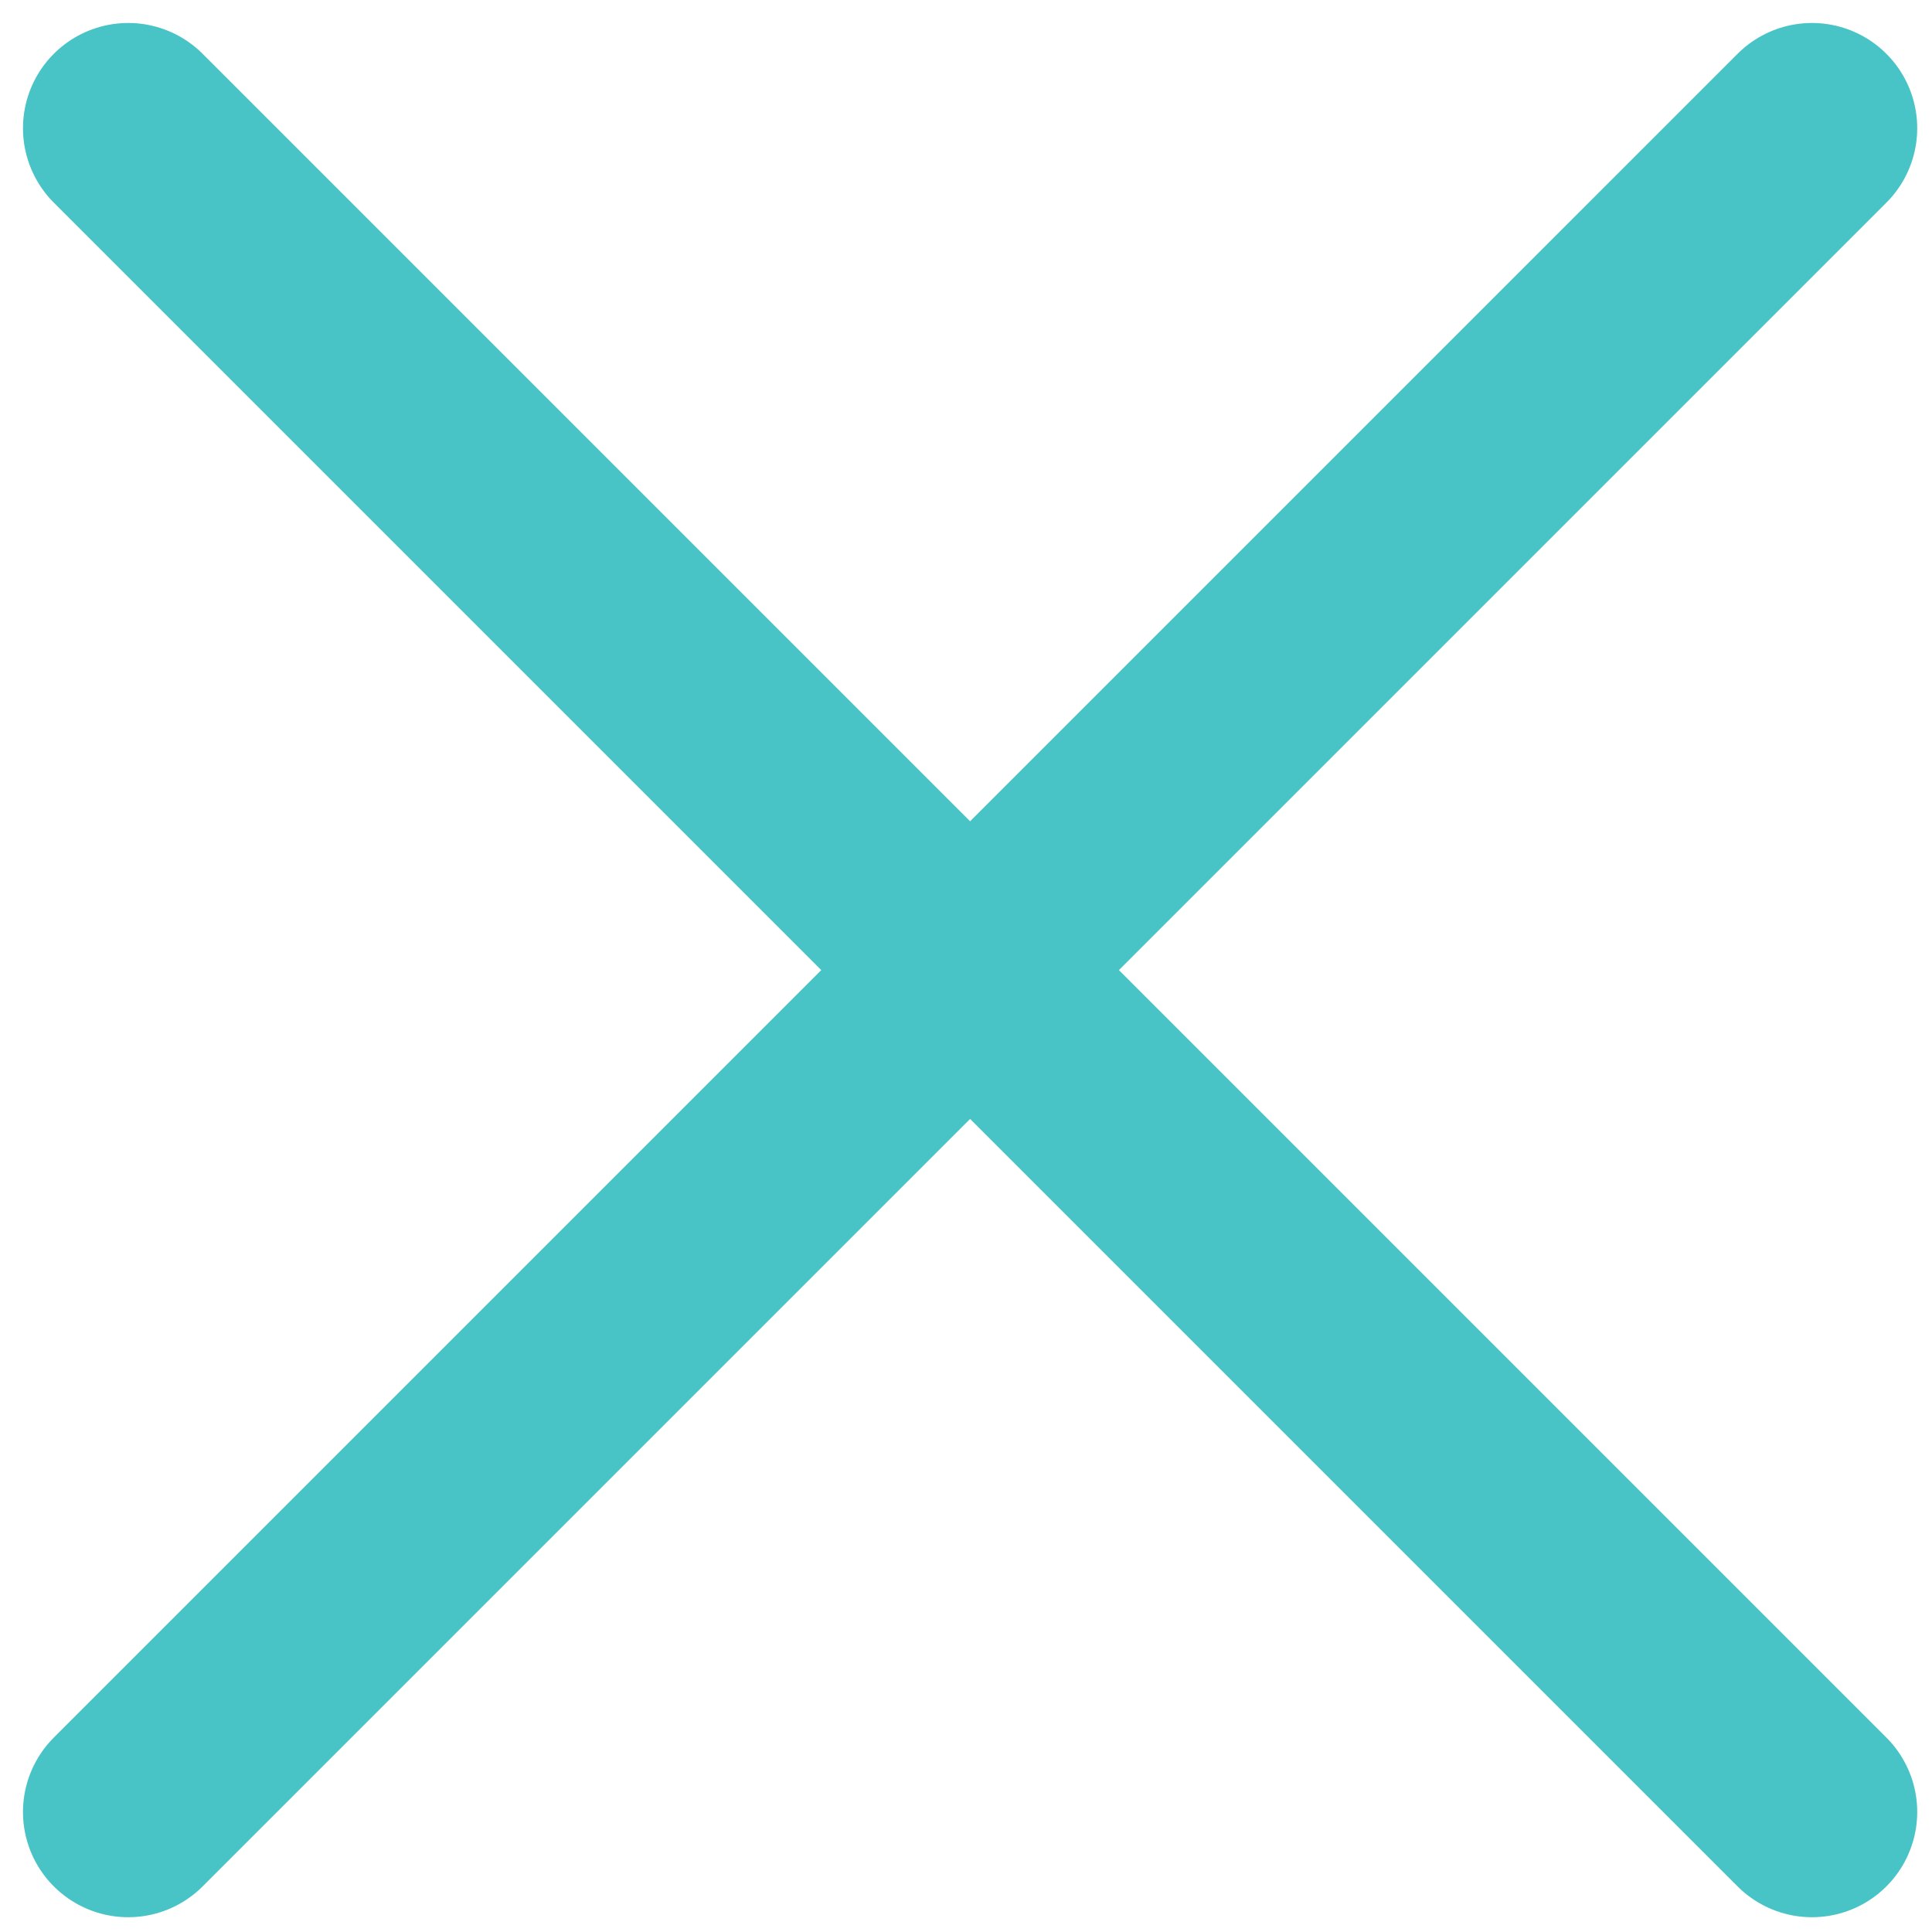
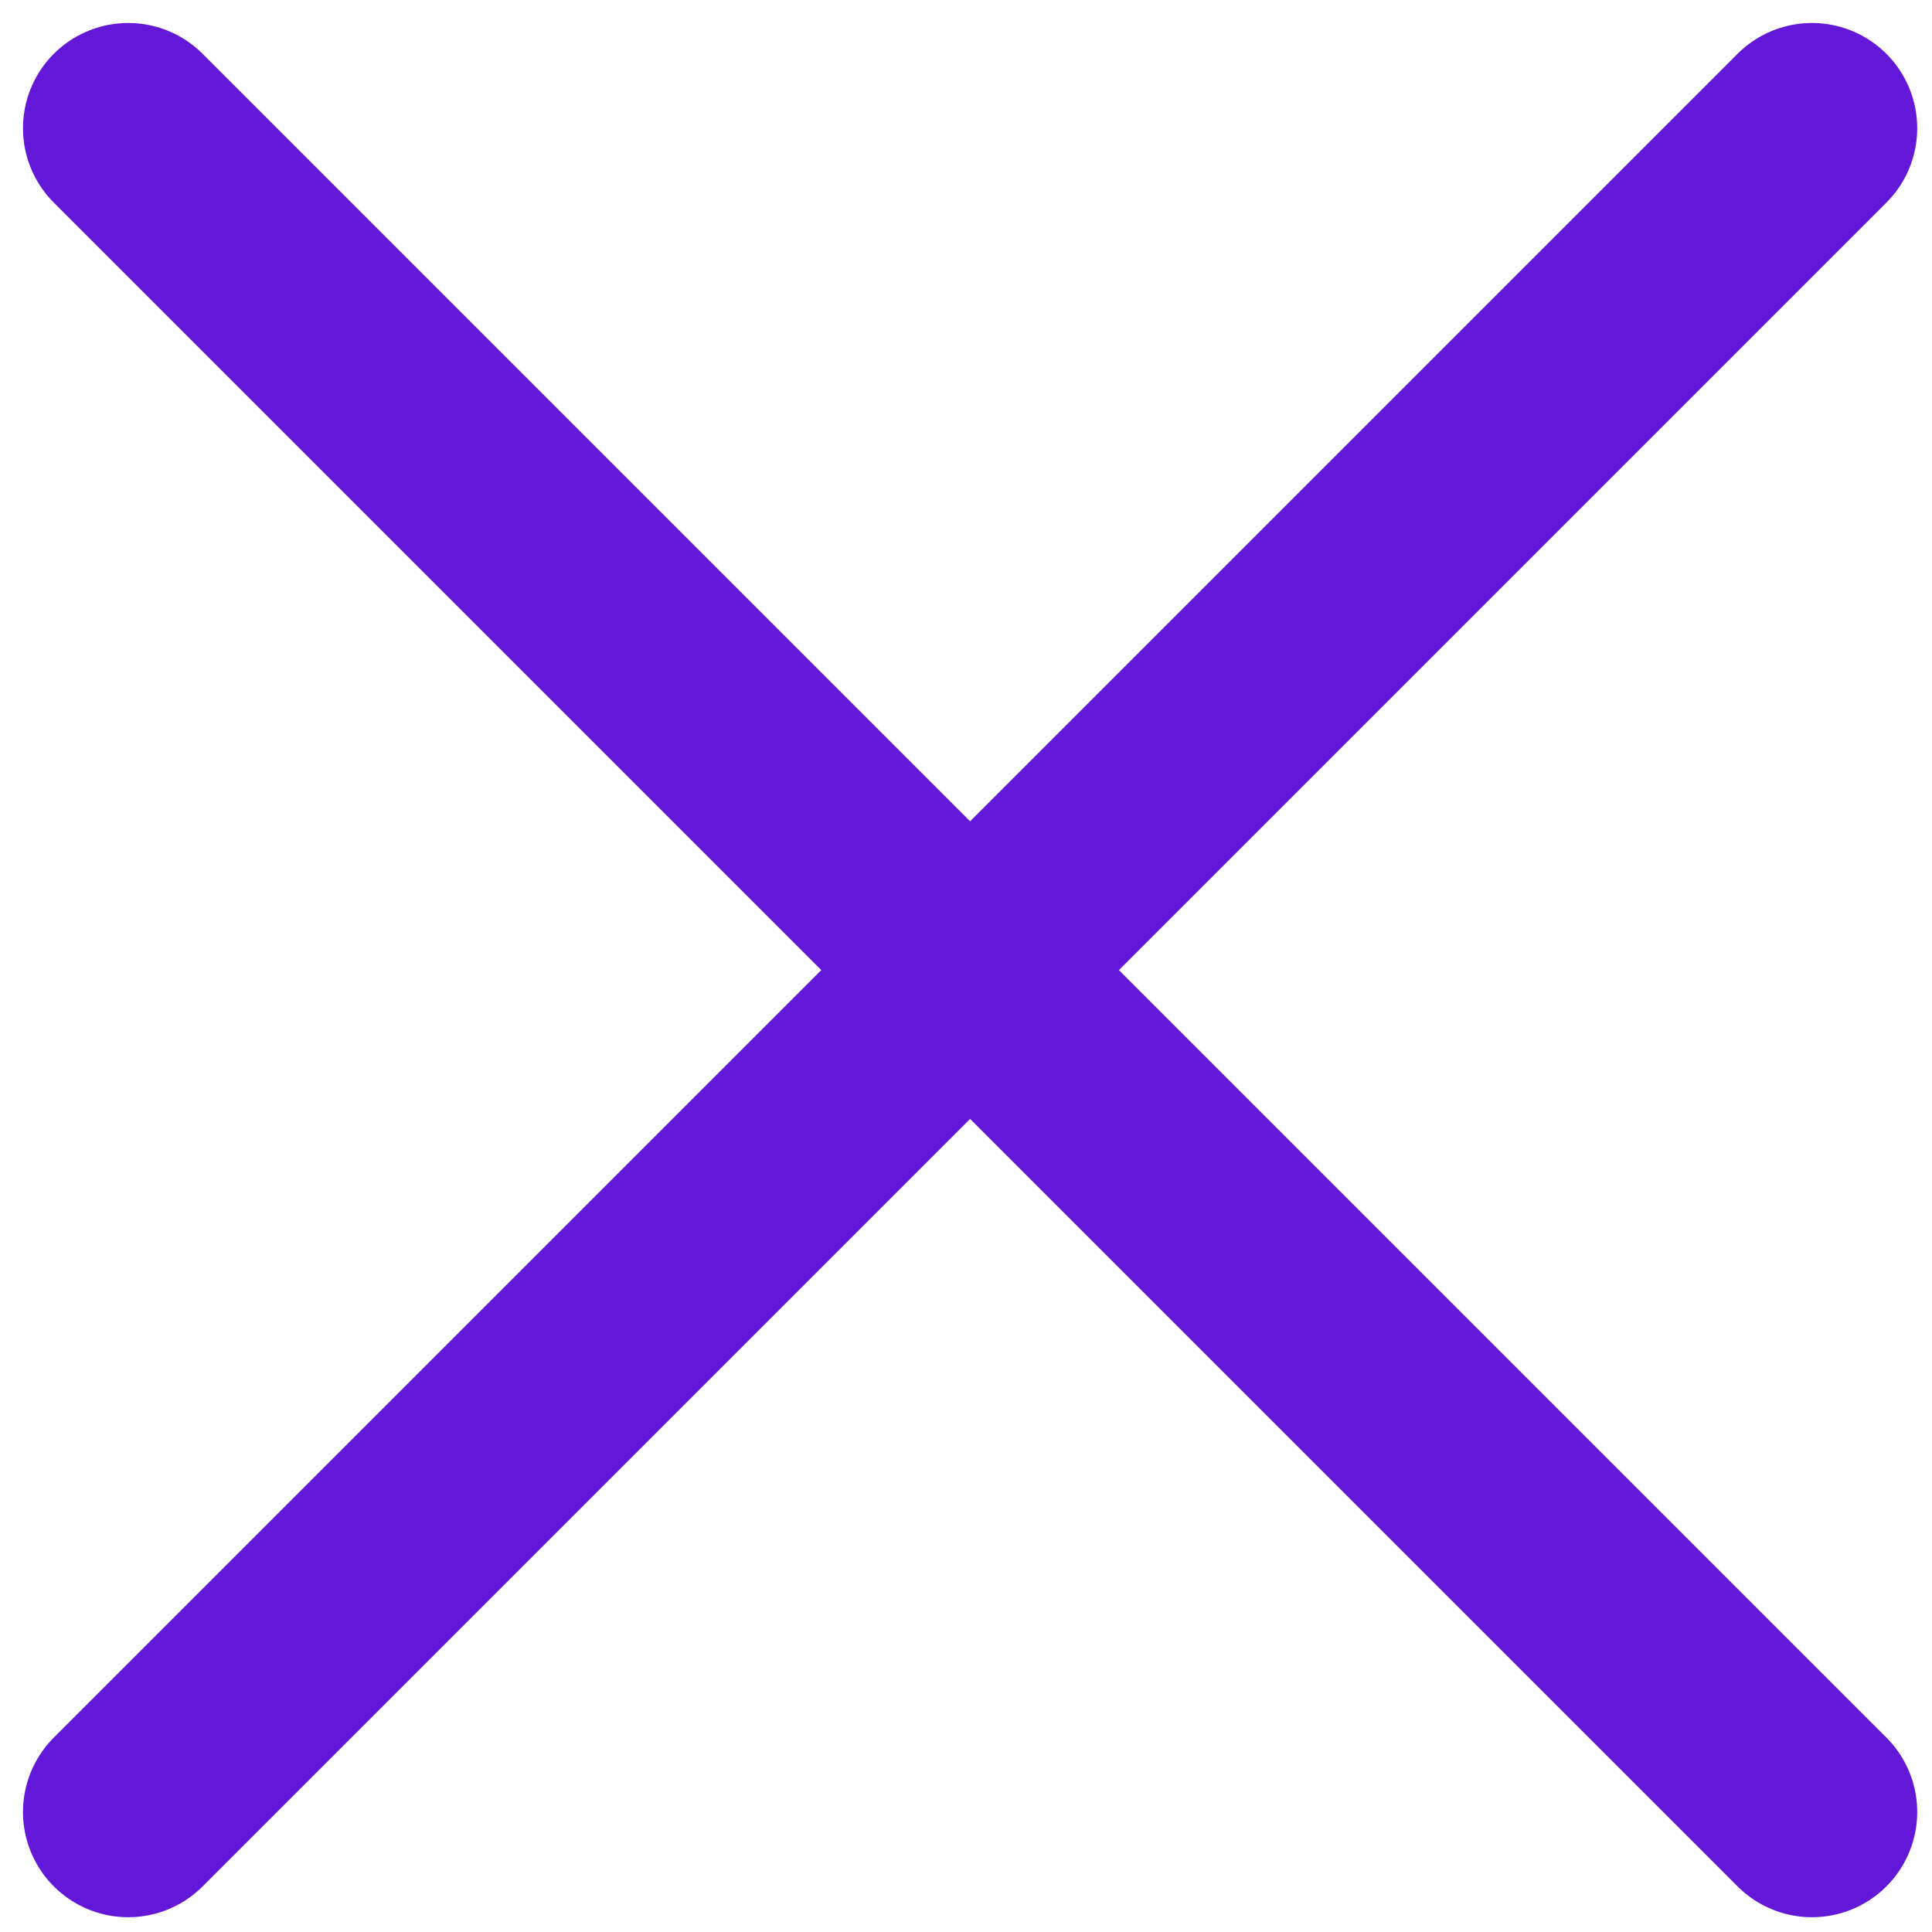
<svg xmlns="http://www.w3.org/2000/svg" width="66" height="66" viewBox="0 0 66 66" fill="none">
-   <path d="M4.38 4.38L61.9 61.9" stroke="#48C4C7" stroke-width="7.19" stroke-linecap="round" stroke-linejoin="round" />
-   <path d="M4.38 61.9L61.9 4.38" stroke="#48C4C7" stroke-width="7.19" stroke-linecap="round" stroke-linejoin="round" />
+   <path d="M4.38 4.38L61.9 61.9" stroke="#6318D9" stroke-width="7.19" stroke-linecap="round" stroke-linejoin="round" />
+   <path d="M4.38 61.9L61.9 4.38" stroke="#6318D9" stroke-width="7.19" stroke-linecap="round" stroke-linejoin="round" />
</svg>
